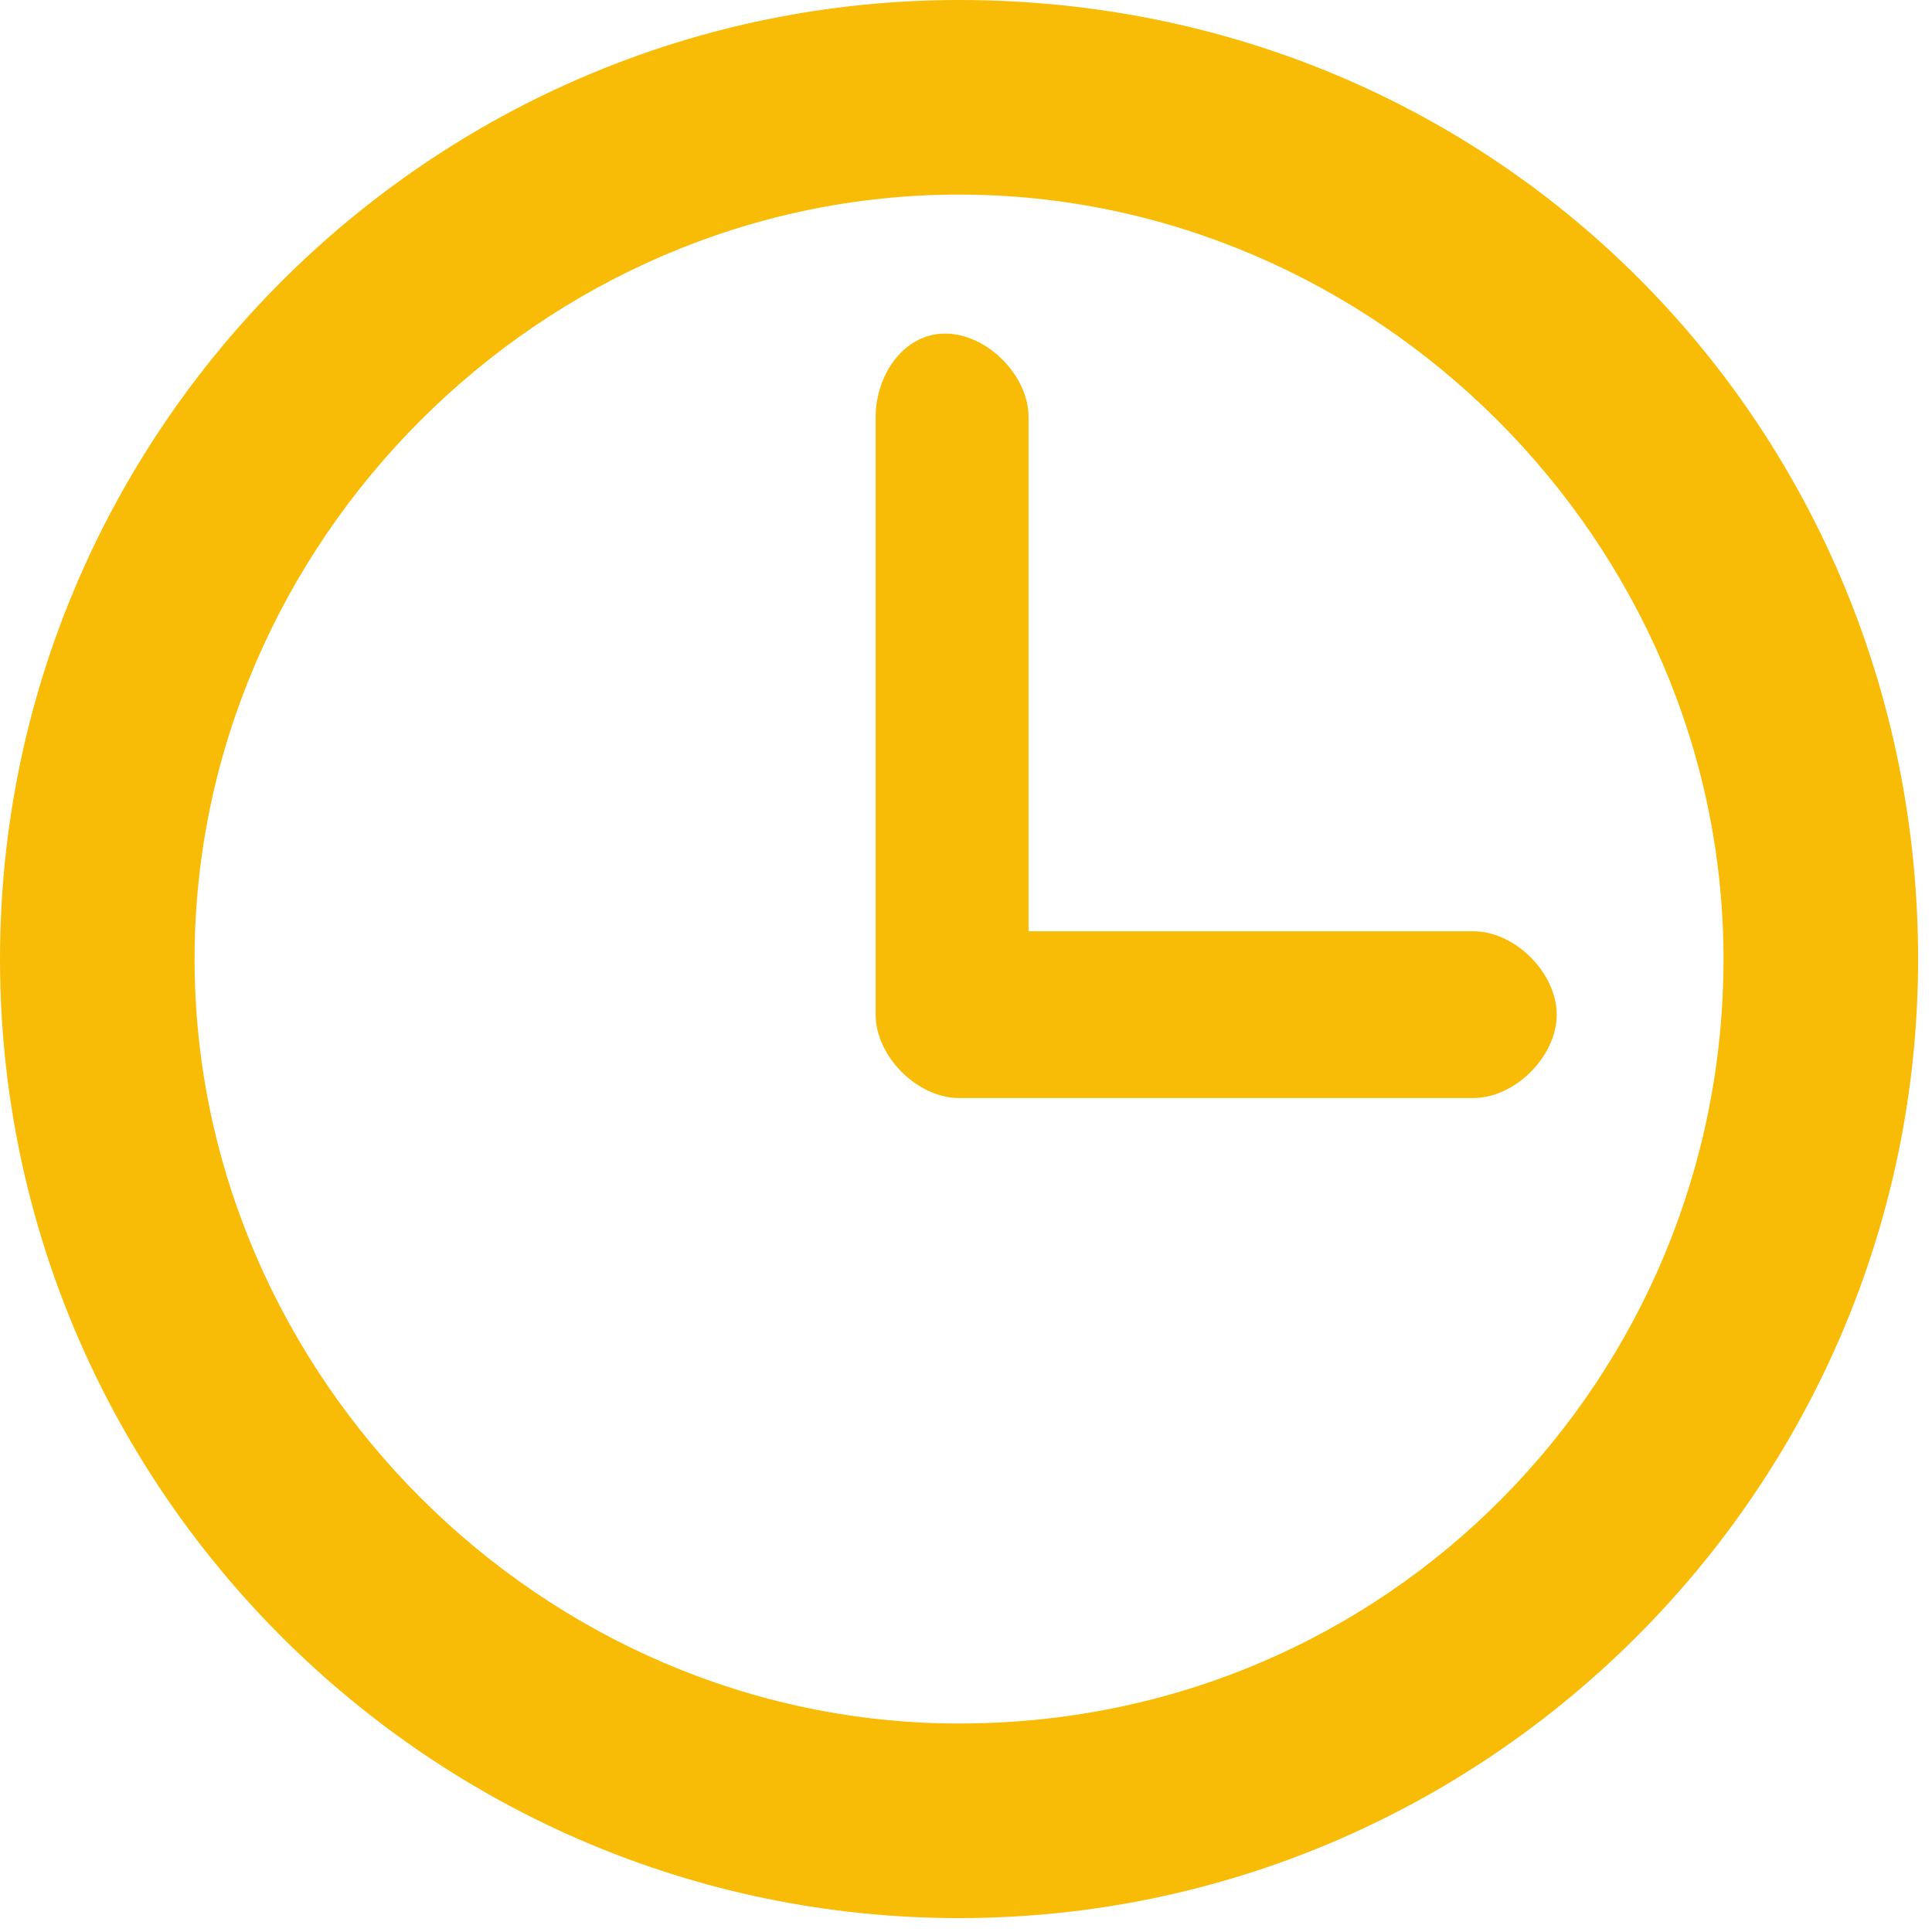
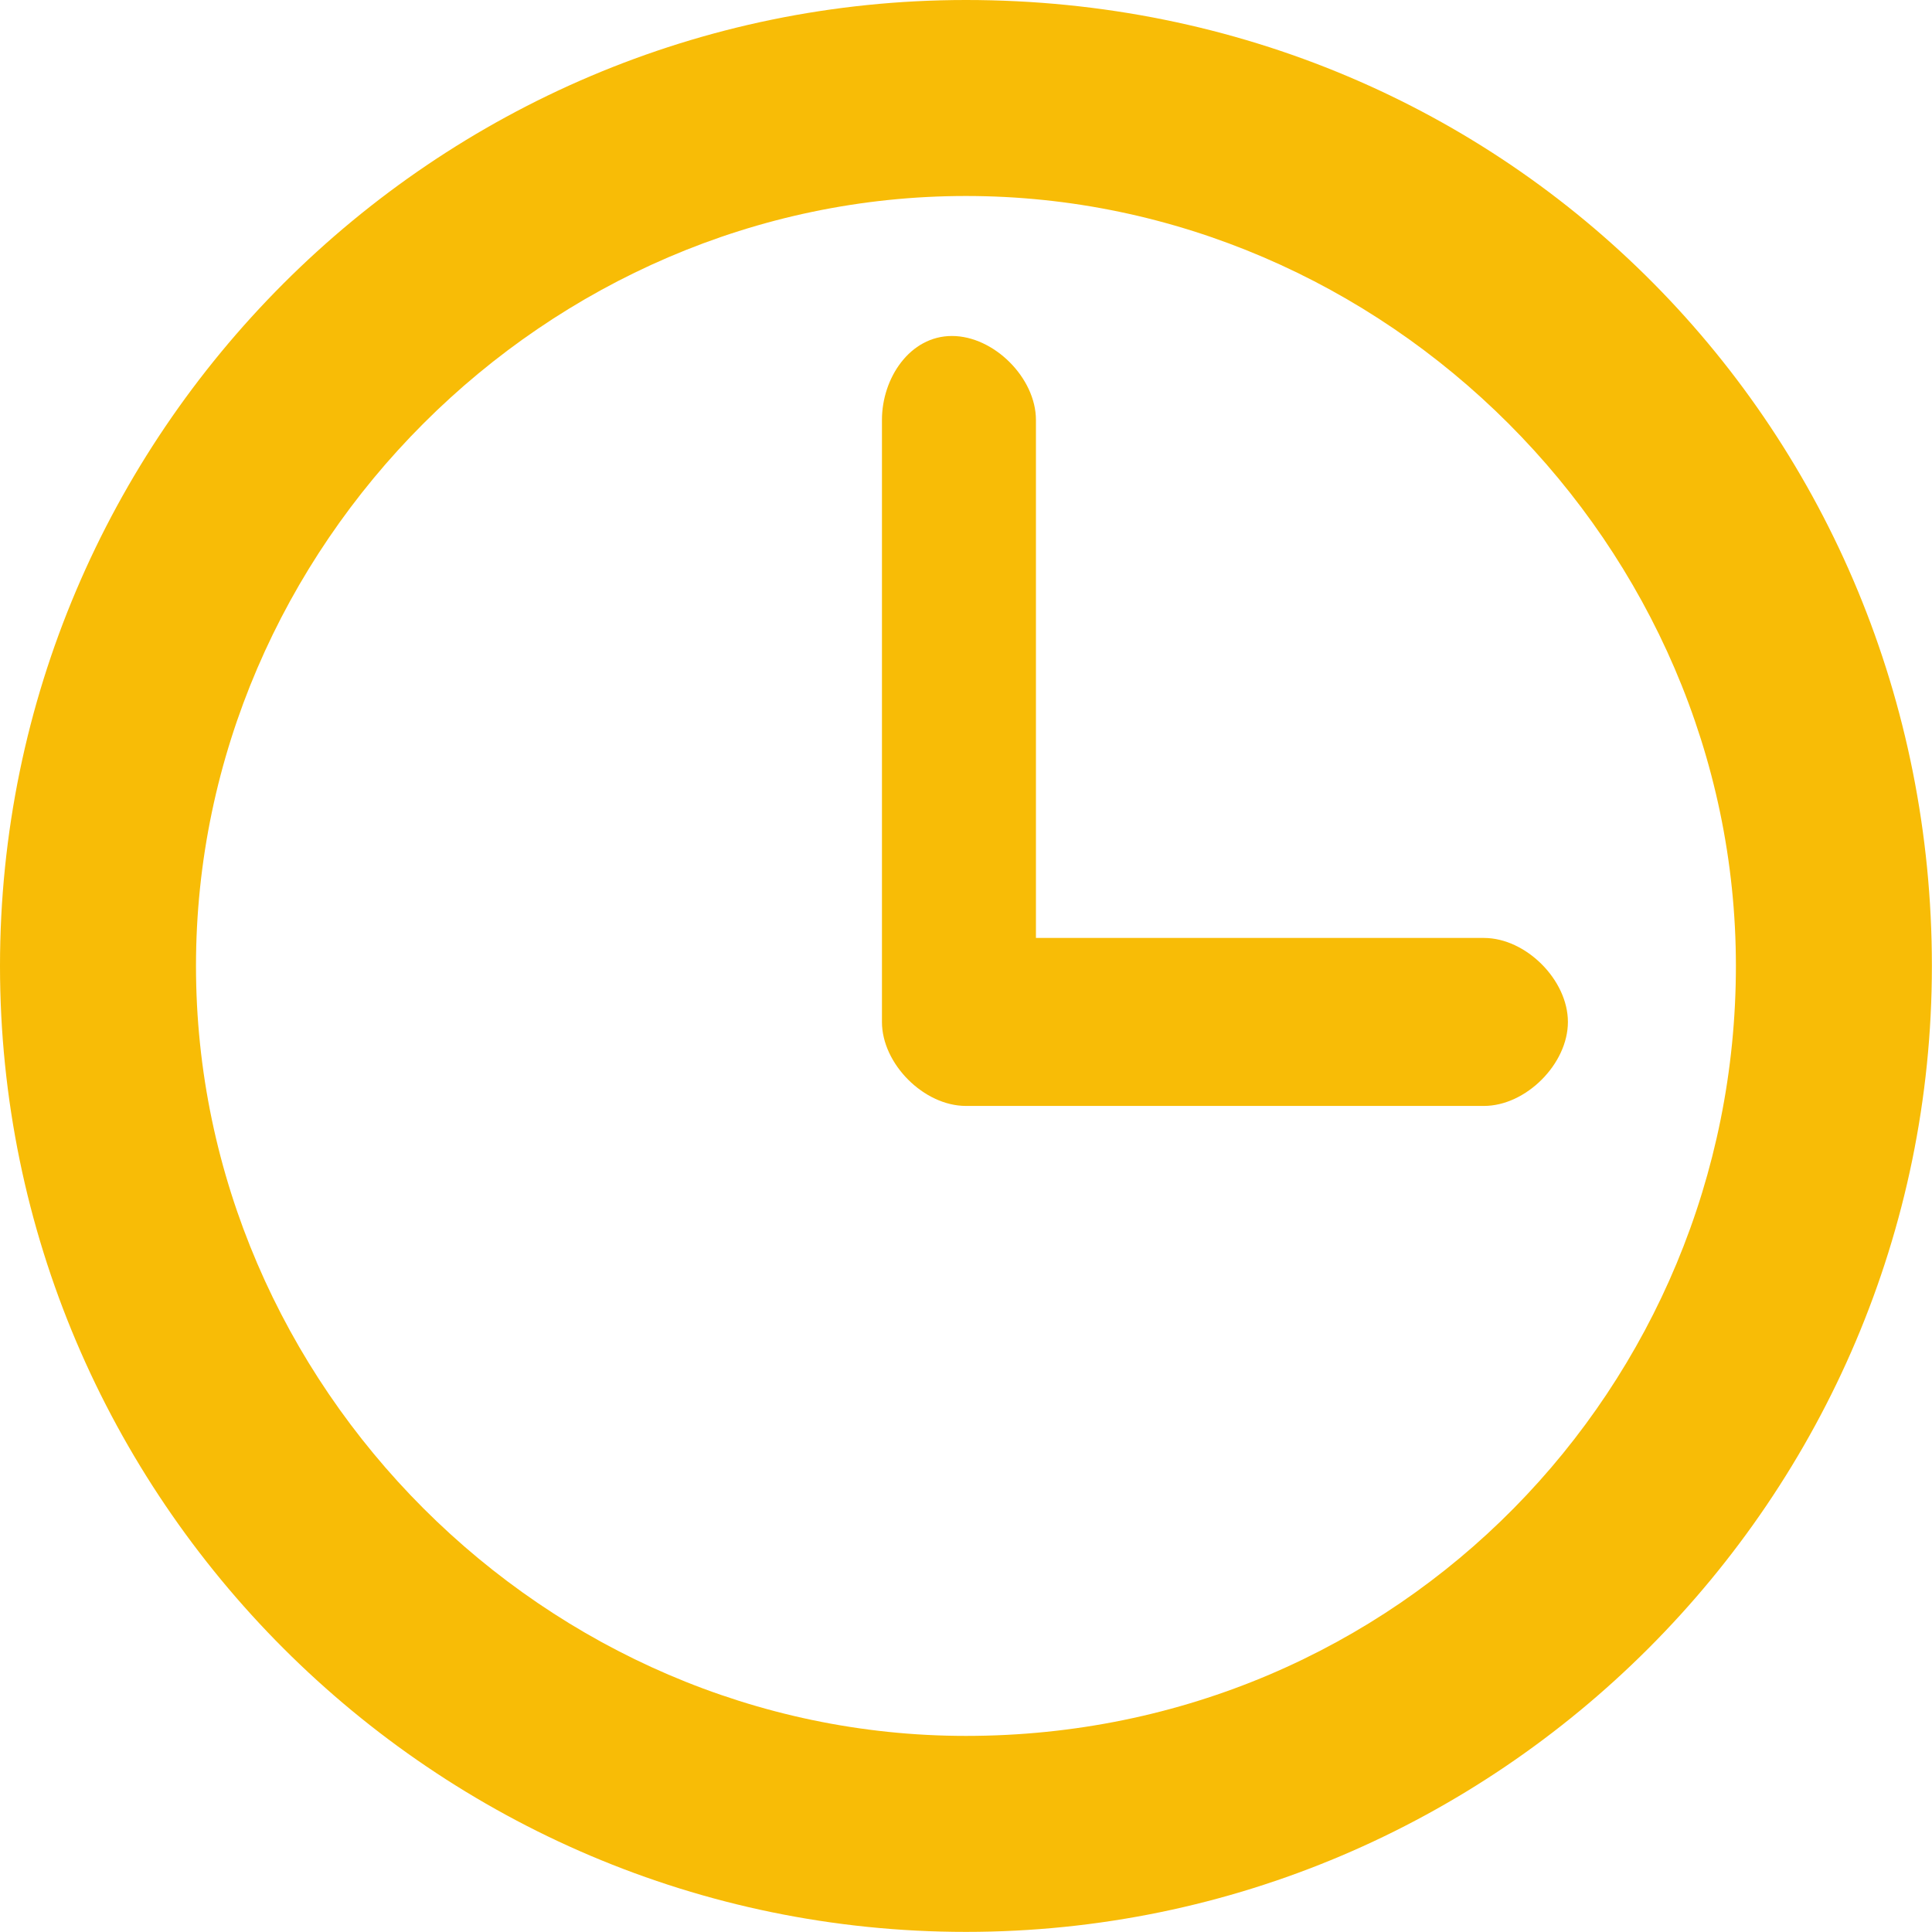
- <svg xmlns="http://www.w3.org/2000/svg" version="1.1" id="Capa_1" x="0px" y="0px" viewBox="0 0 13.9 13.9" style="enable-background:new 0 0 13.9 13.9;" xml:space="preserve">
+ <svg xmlns="http://www.w3.org/2000/svg" version="1.1" id="Capa_1" x="0px" y="0px" style="enable-background:new 0 0 13.9 13.9;" xml:space="preserve">
  <g>
    <g style="fill:#f8bc06;">
      <path d="M6.9,0C3.1,0,0,3.1,0,6.9s3.1,6.9,6.9,6.9s6.9-3.1,6.9-6.9S10.8,0,6.9,0z M6.9,12.4c-3,0-5.5-2.5-5.5-5.5s2.5-5.5,5.5-5.5             s5.5,2.5,5.5,5.5S10,12.4,6.9,12.4z" />
      <path d="M10.6,6.7H7.4V3c0-0.3-0.3-0.6-0.6-0.6S6.3,2.7,6.3,3v4.3c0,0.3,0.3,0.6,0.6,0.6h3.7c0.3,0,0.6-0.3,0.6-0.6             S10.9,6.7,10.6,6.7z" />
    </g>
  </g>
</svg>
